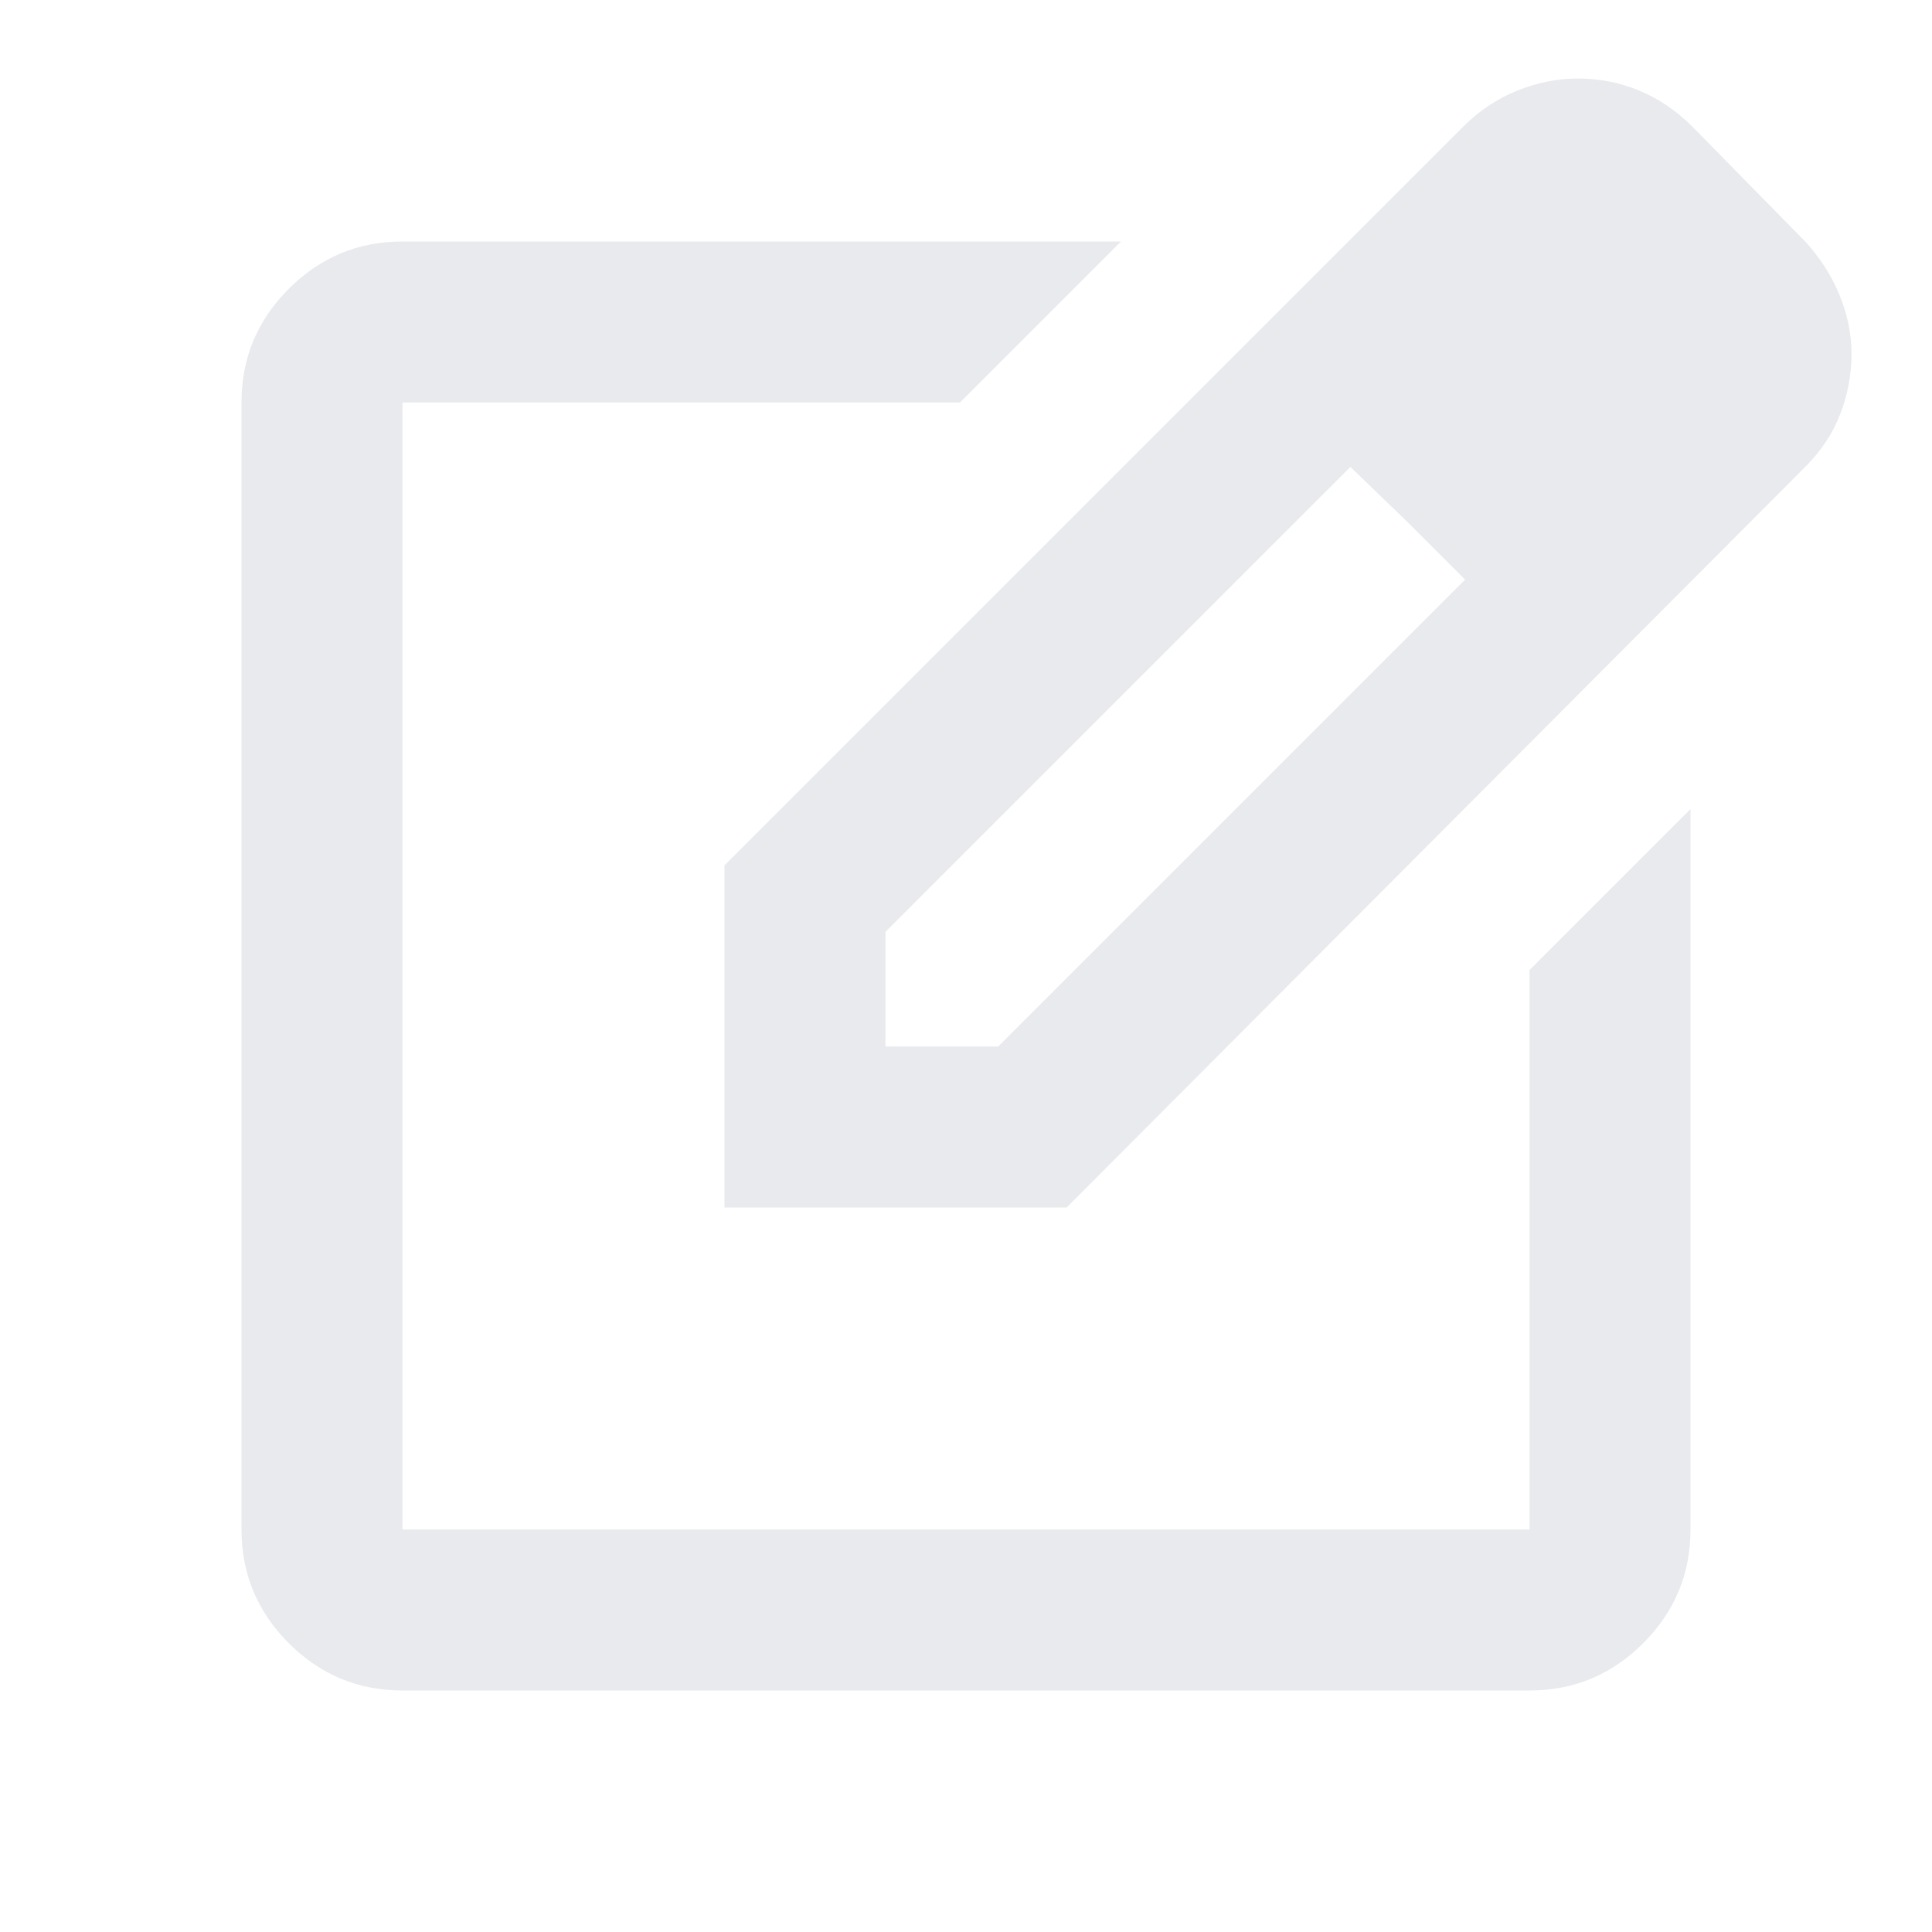
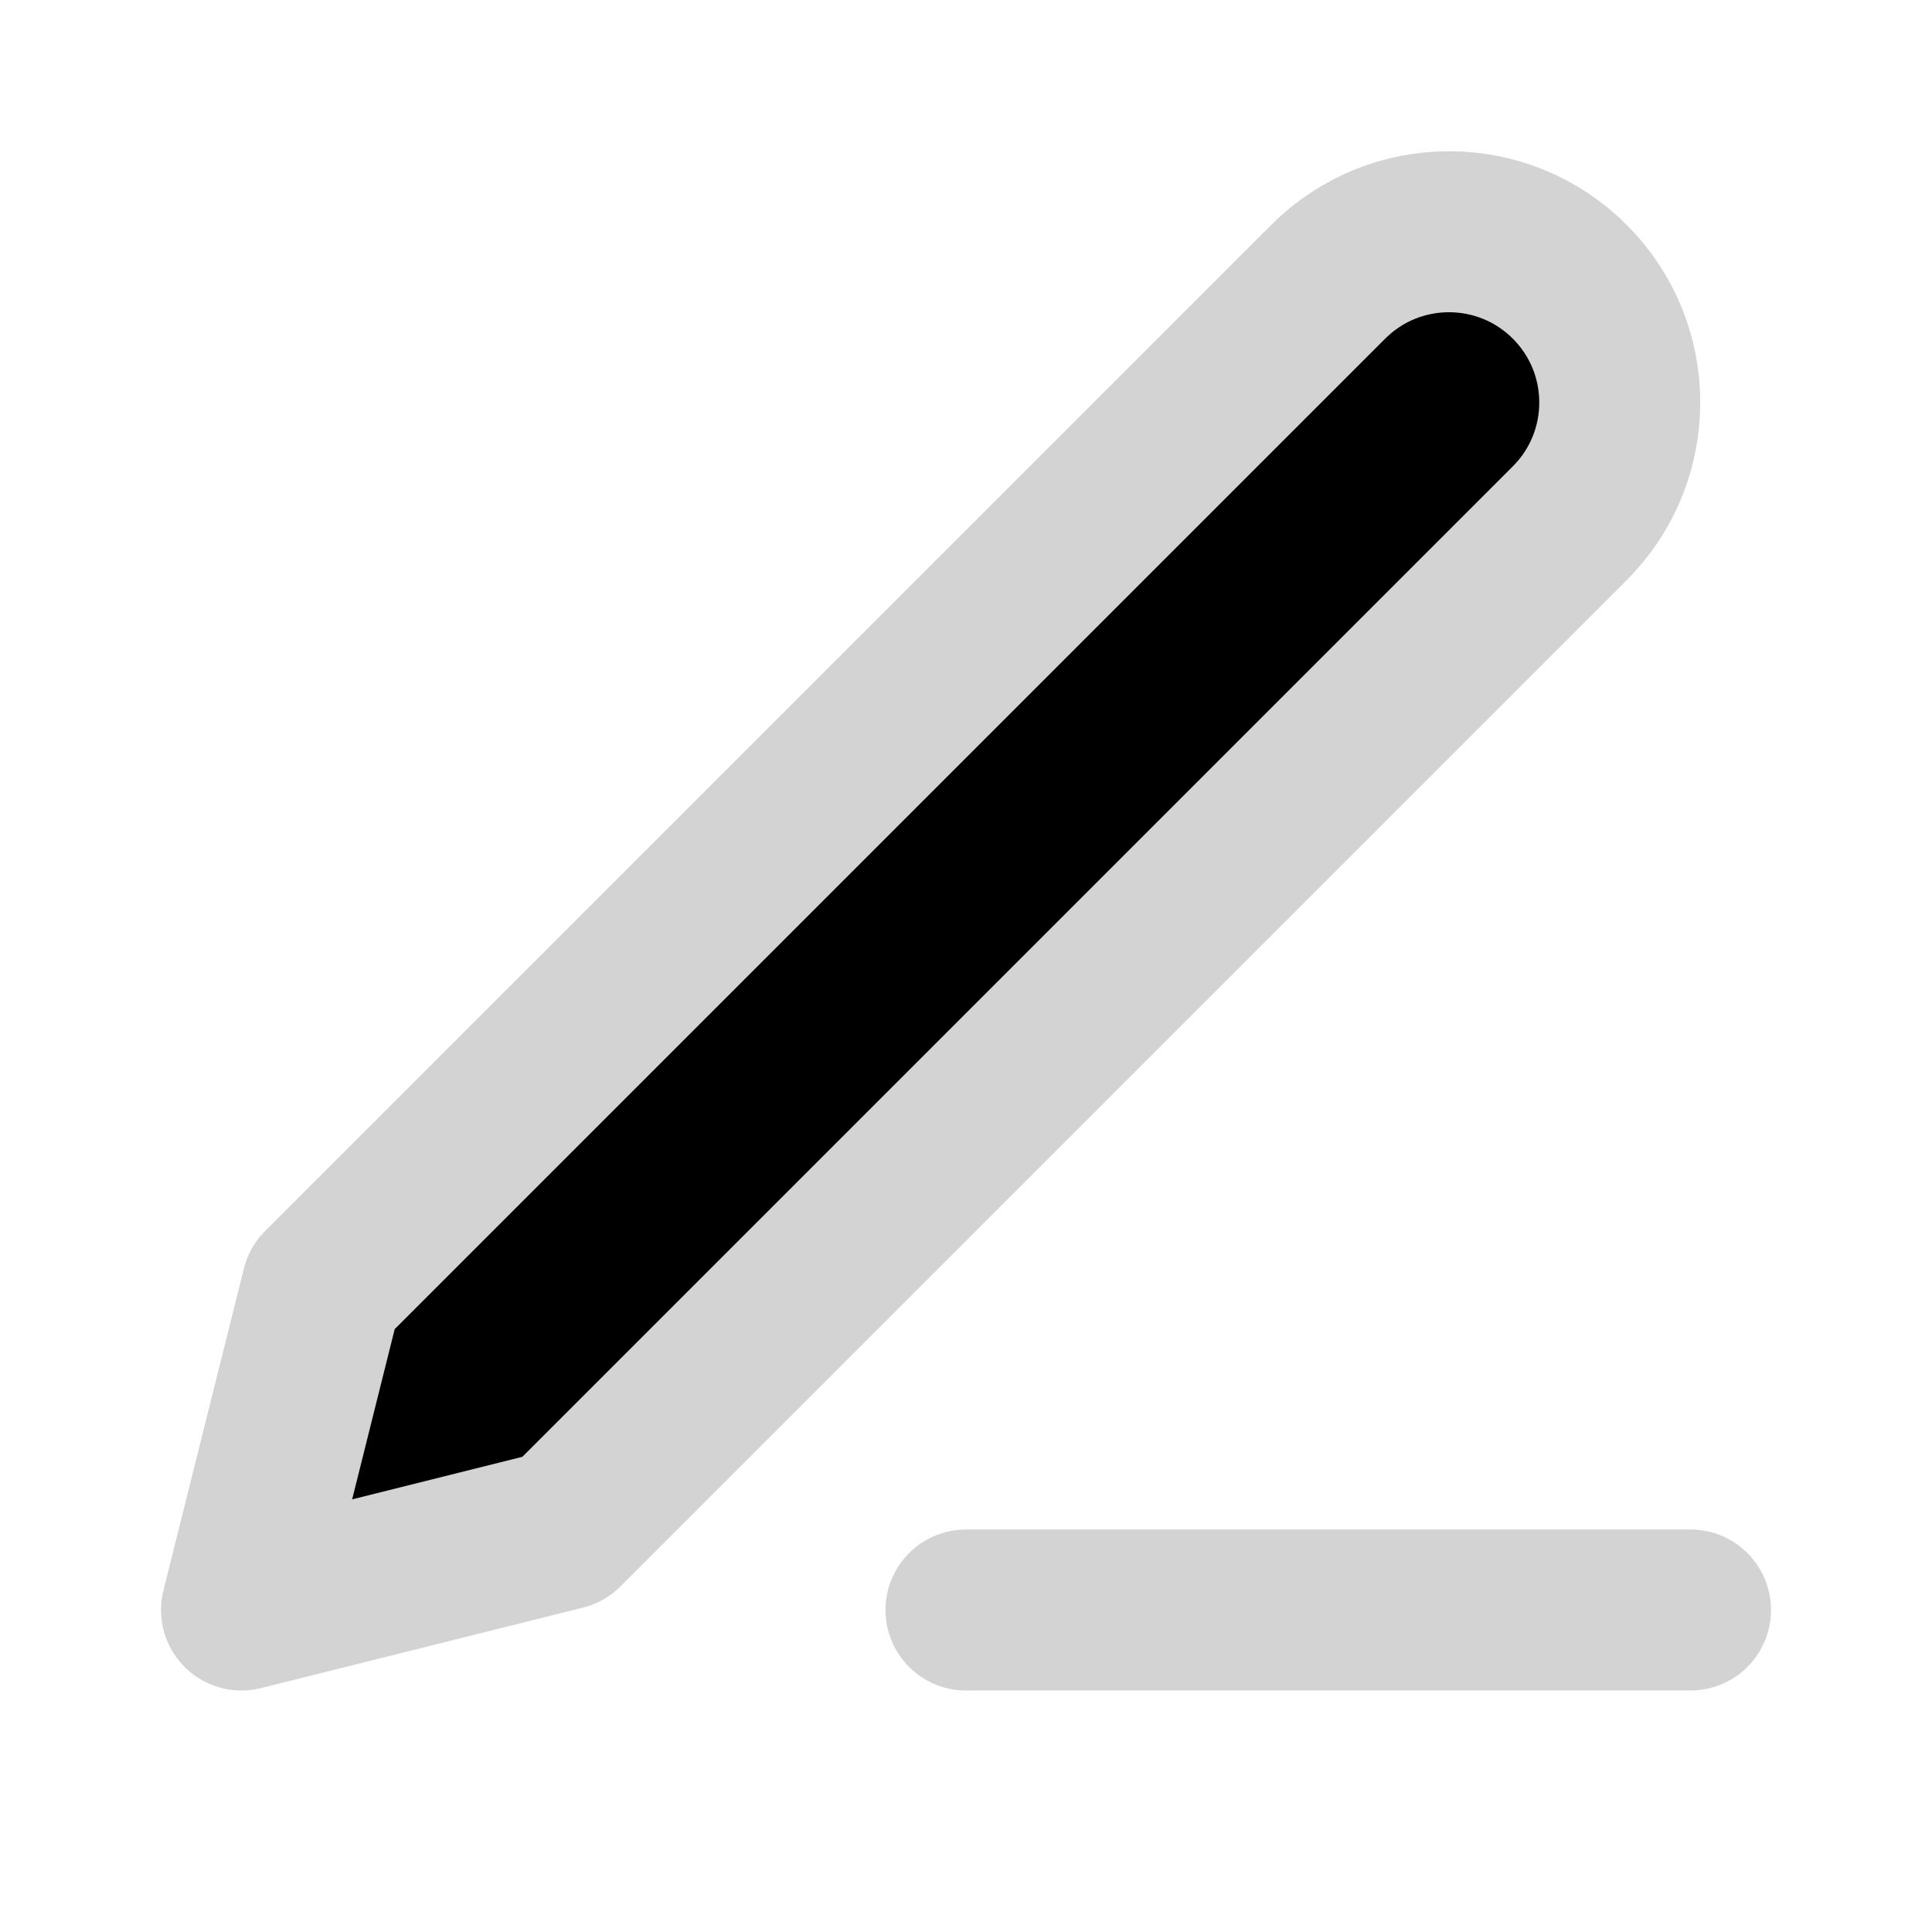
- <svg xmlns="http://www.w3.org/2000/svg" height="24px" viewBox="0 -960 960 960" width="24px" fill="#e8eaed">
-   <path d="M200-120q-33 0-56.5-23.5T120-200v-560q0-33 23.5-56.5T200-840h357l-80 80H200v560h560v-278l80-80v358q0 33-23.5 56.5T760-120H200Zm280-360ZM360-360v-170l367-367q12-12 27-18t30-6q16 0 30.5 6t26.5 18l56 57q11 12 17 26.5t6 29.5q0 15-5.5 29.5T897-728L530-360H360Zm481-424-56-56 56 56ZM440-440h56l232-232-28-28-29-28-231 231v57Zm260-260-29-28 29 28 28 28-28-28Z" />
+ <svg xmlns="http://www.w3.org/2000/svg" viewBox="0 0 24 24" width="15" height="15" fill="black" stroke="lightgray" stroke-width="2" stroke-linecap="round" stroke-linejoin="round">
+   <path d="M12 20h9" />
+   <path d="M16.5 3.5a2.121 2.121 0 0 1 3 3L7 19l-4 1 1-4L16.5 3.5z" />
</svg>
